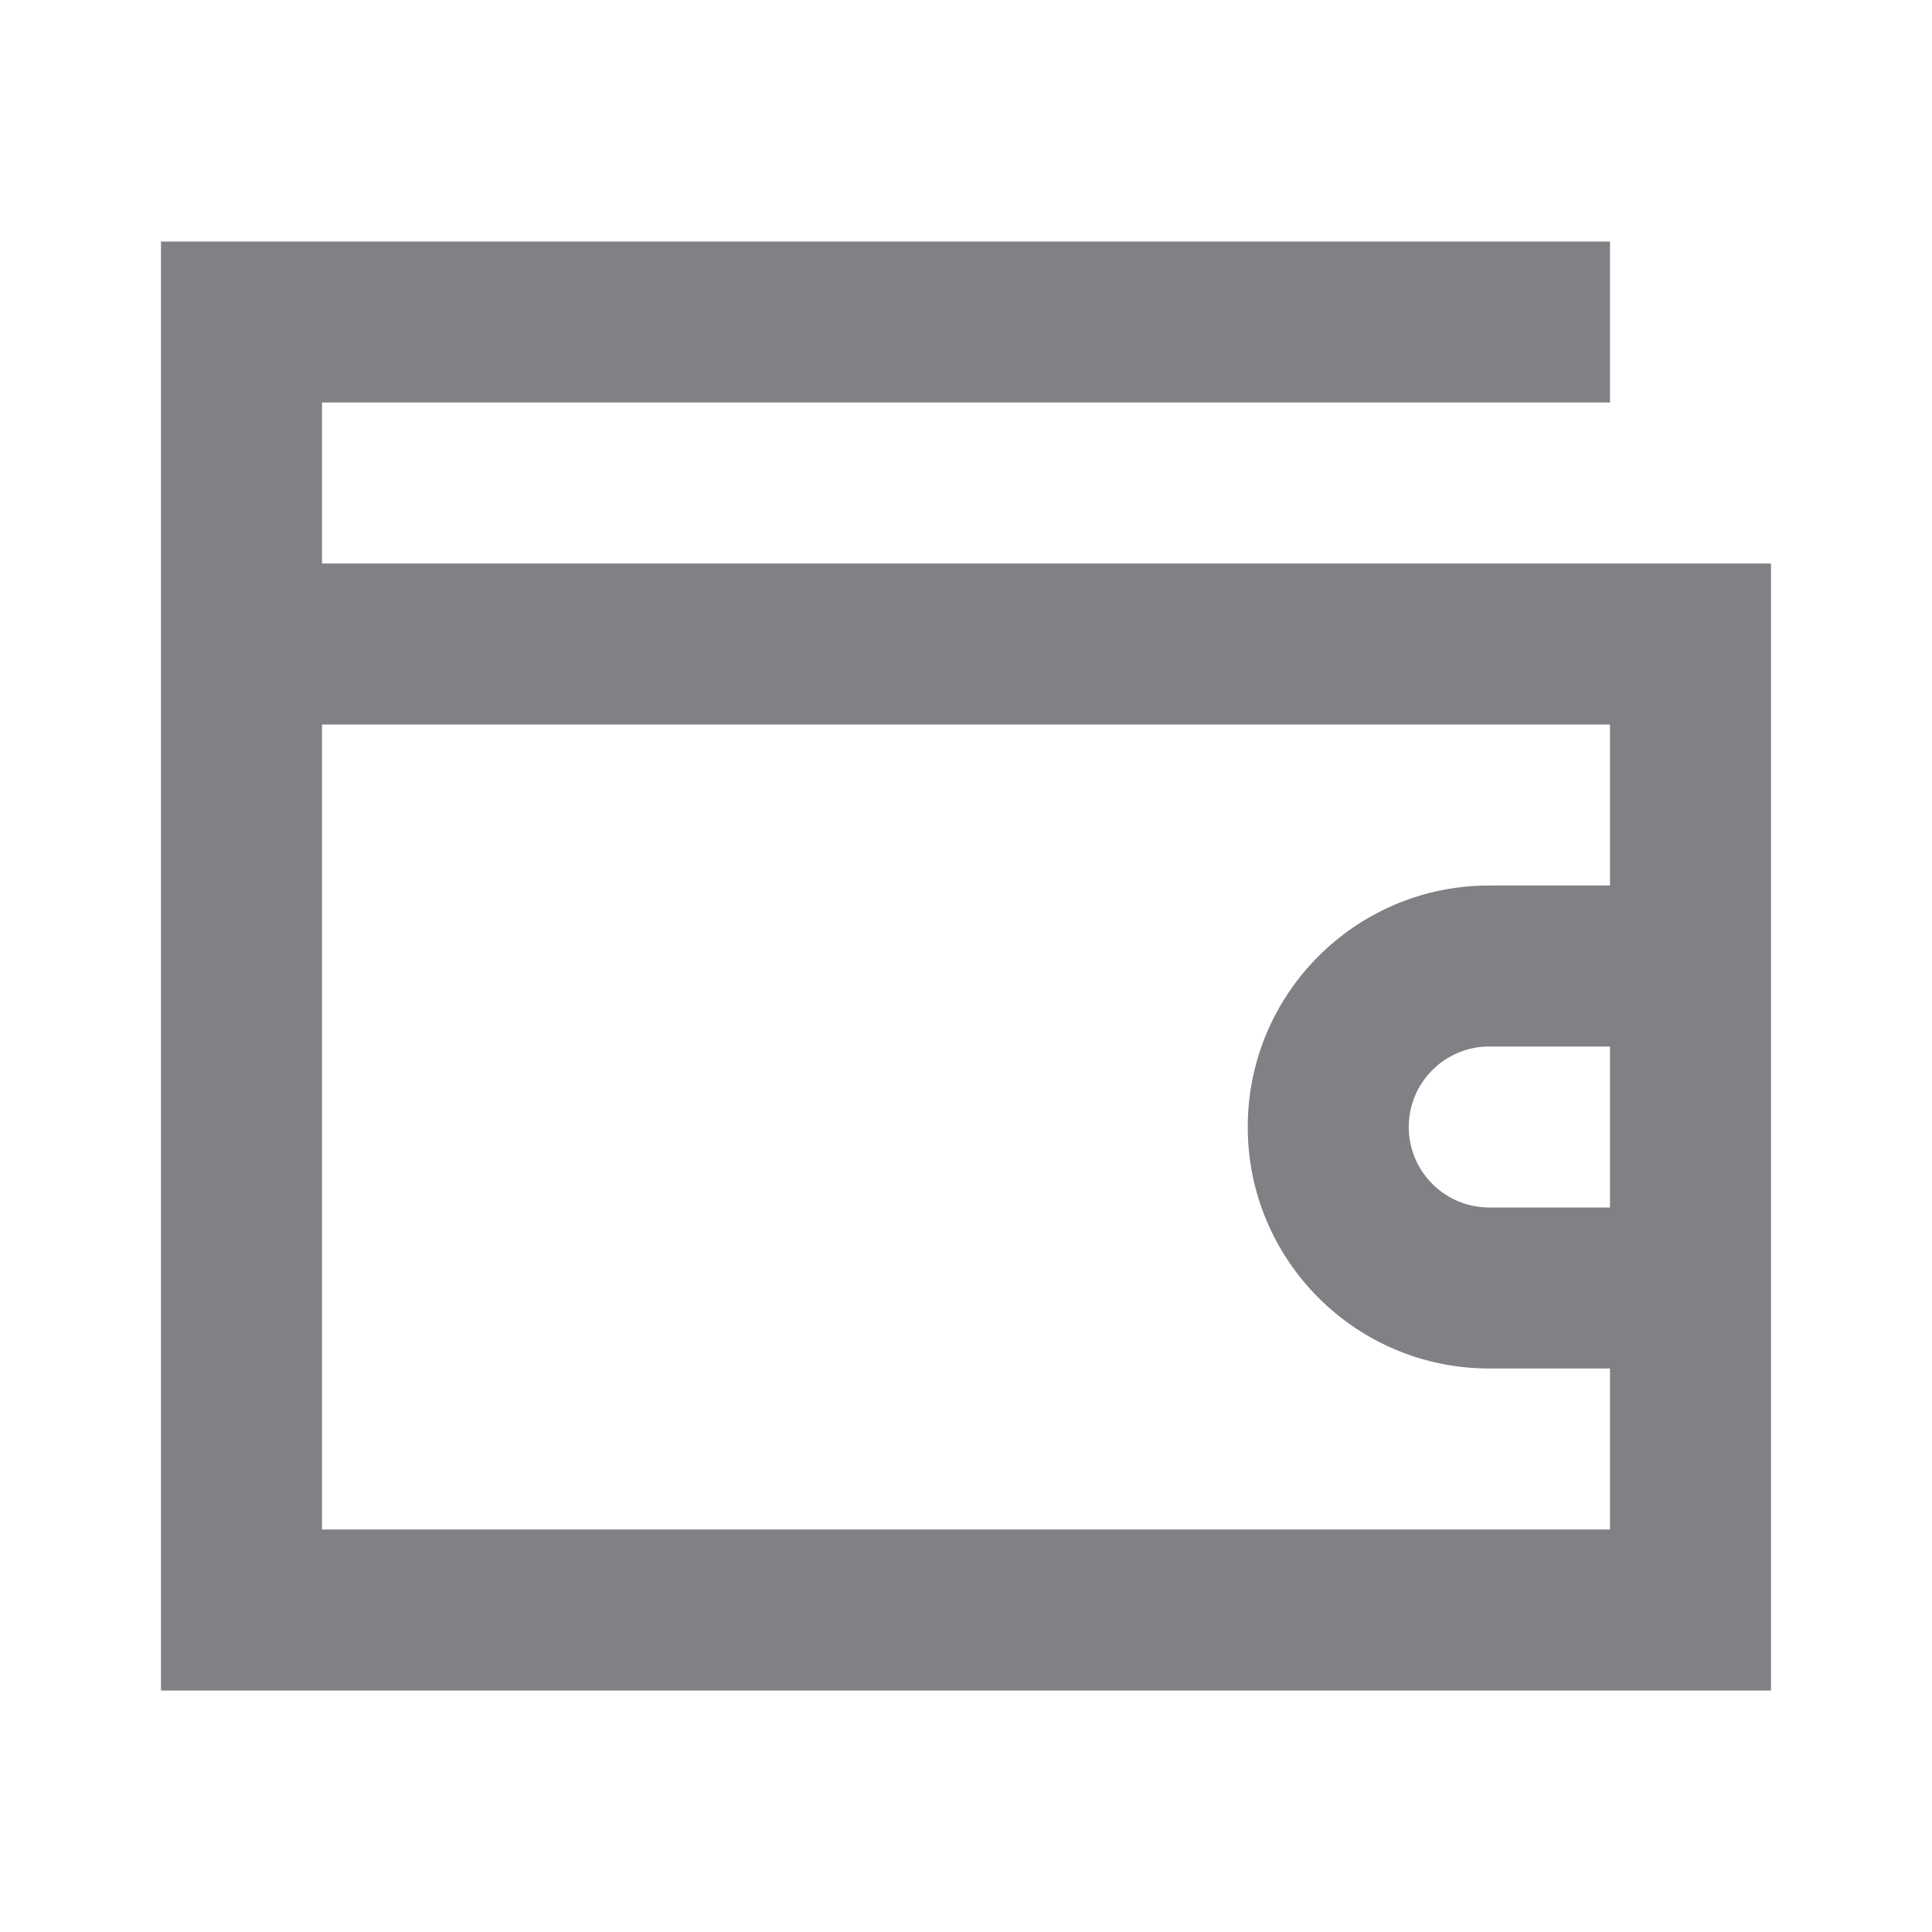
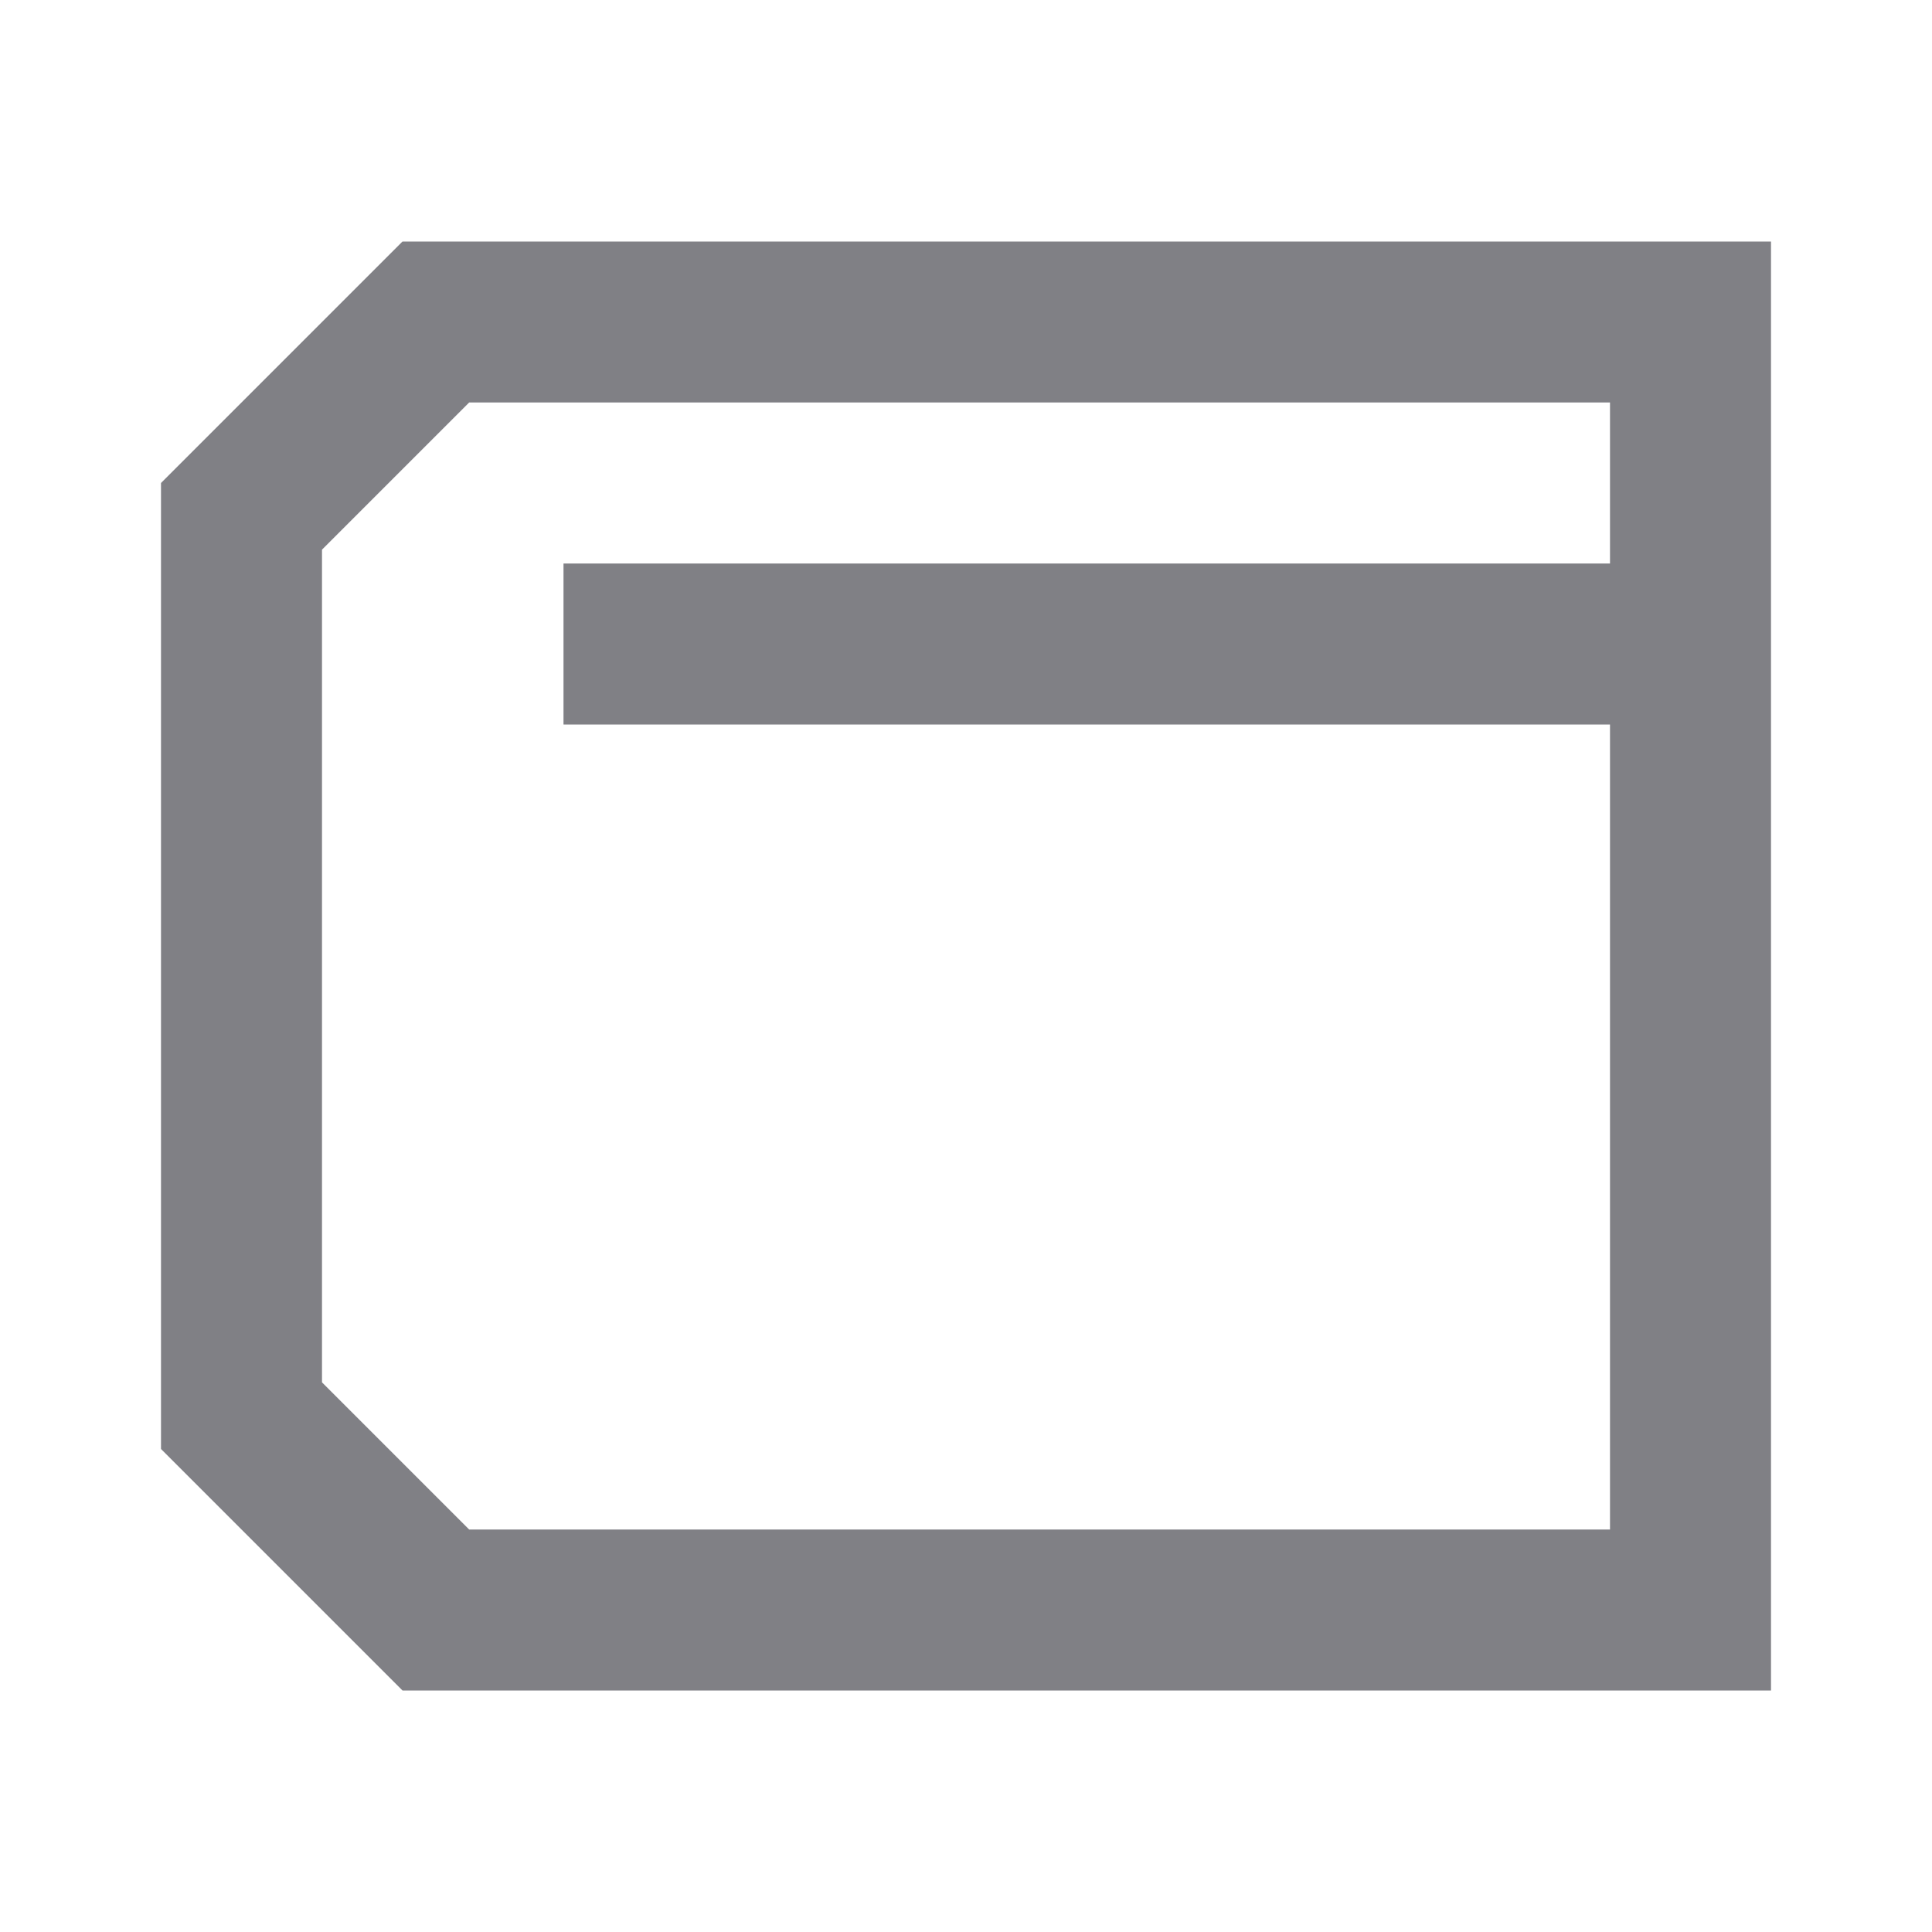
<svg xmlns="http://www.w3.org/2000/svg" width="24" height="24" viewBox="0 0 24 24" fill="none">
-   <path d="M20 5H4V7H22V21H2V3H20V5ZM4 19H20V17H18.5C16.843 17 15.5 15.657 15.5 14C15.5 12.343 16.843 11 18.5 11H20V9H4V19ZM18.5 13C17.948 13 17.5 13.448 17.5 14C17.5 14.552 17.948 15 18.5 15H20V13H18.5Z" fill="#808085" />
+   <path d="M22 21L5 21L2 18L2 6L5 3L22 3L22 21ZM20 5L5.828 5L4 6.828L4 17.172L5.828 19L20 19L20 9L7 9L7 7L20 7L20 5Z" fill="#808085" />
</svg>
